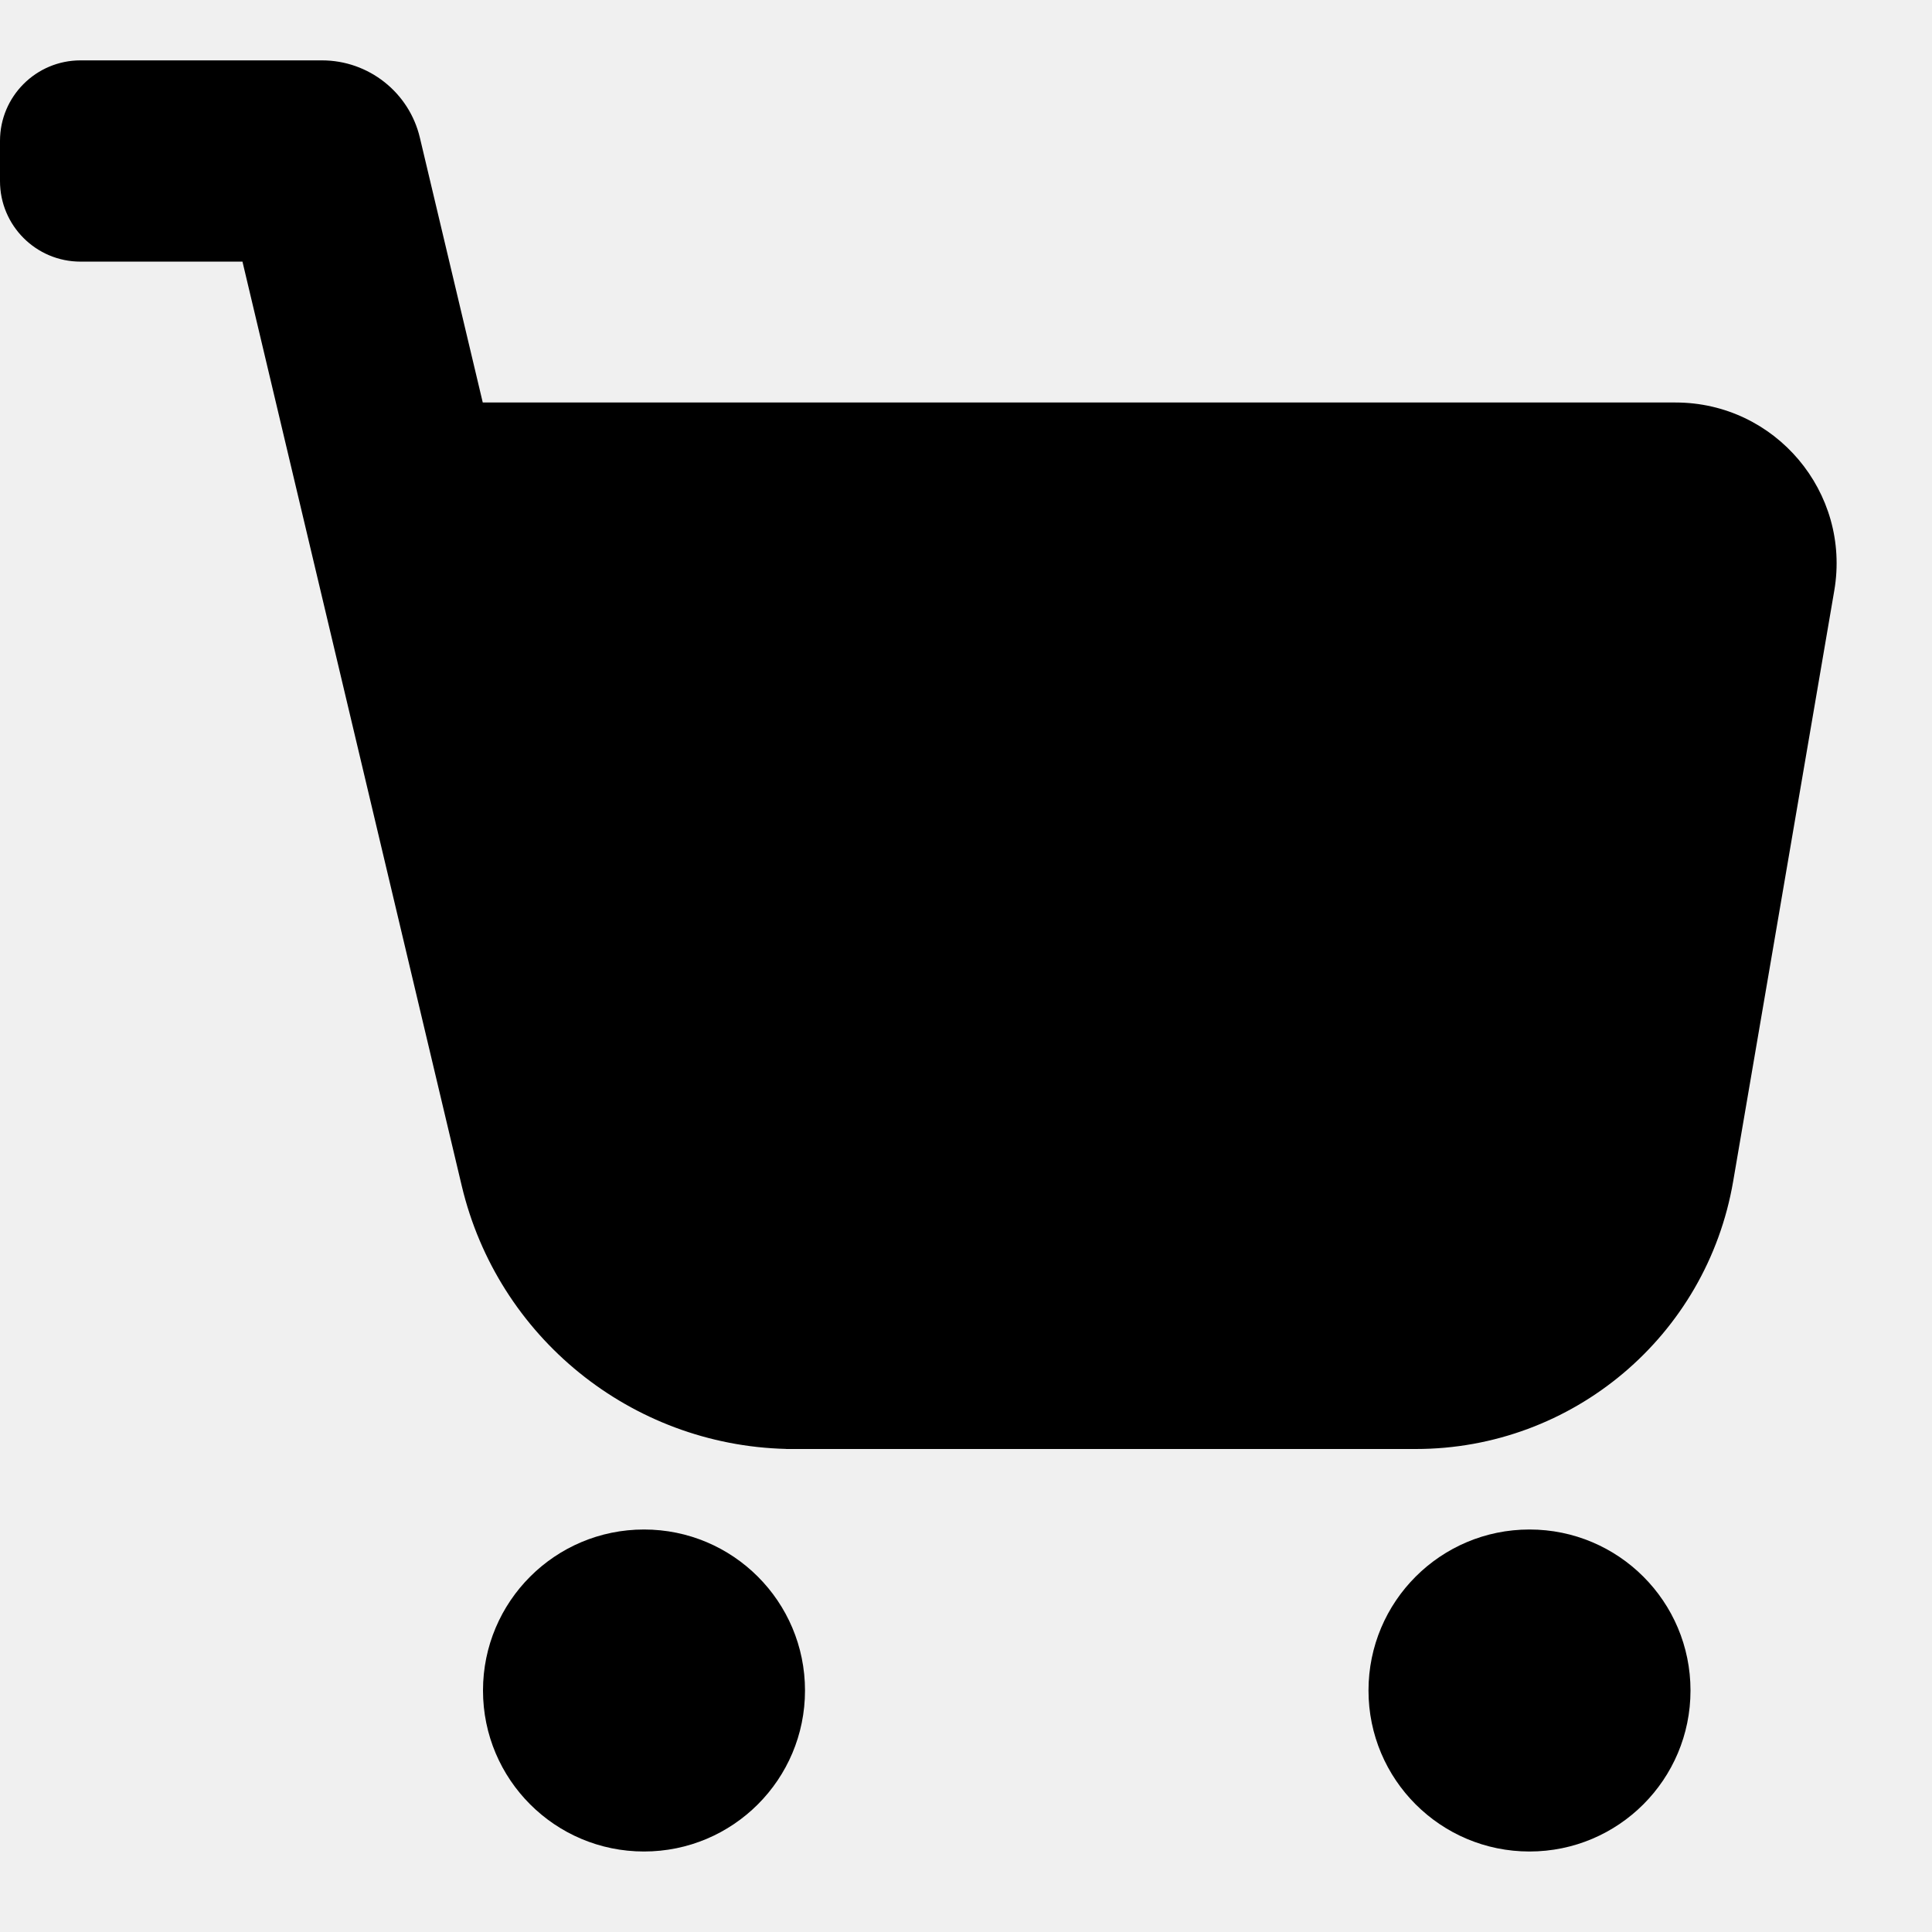
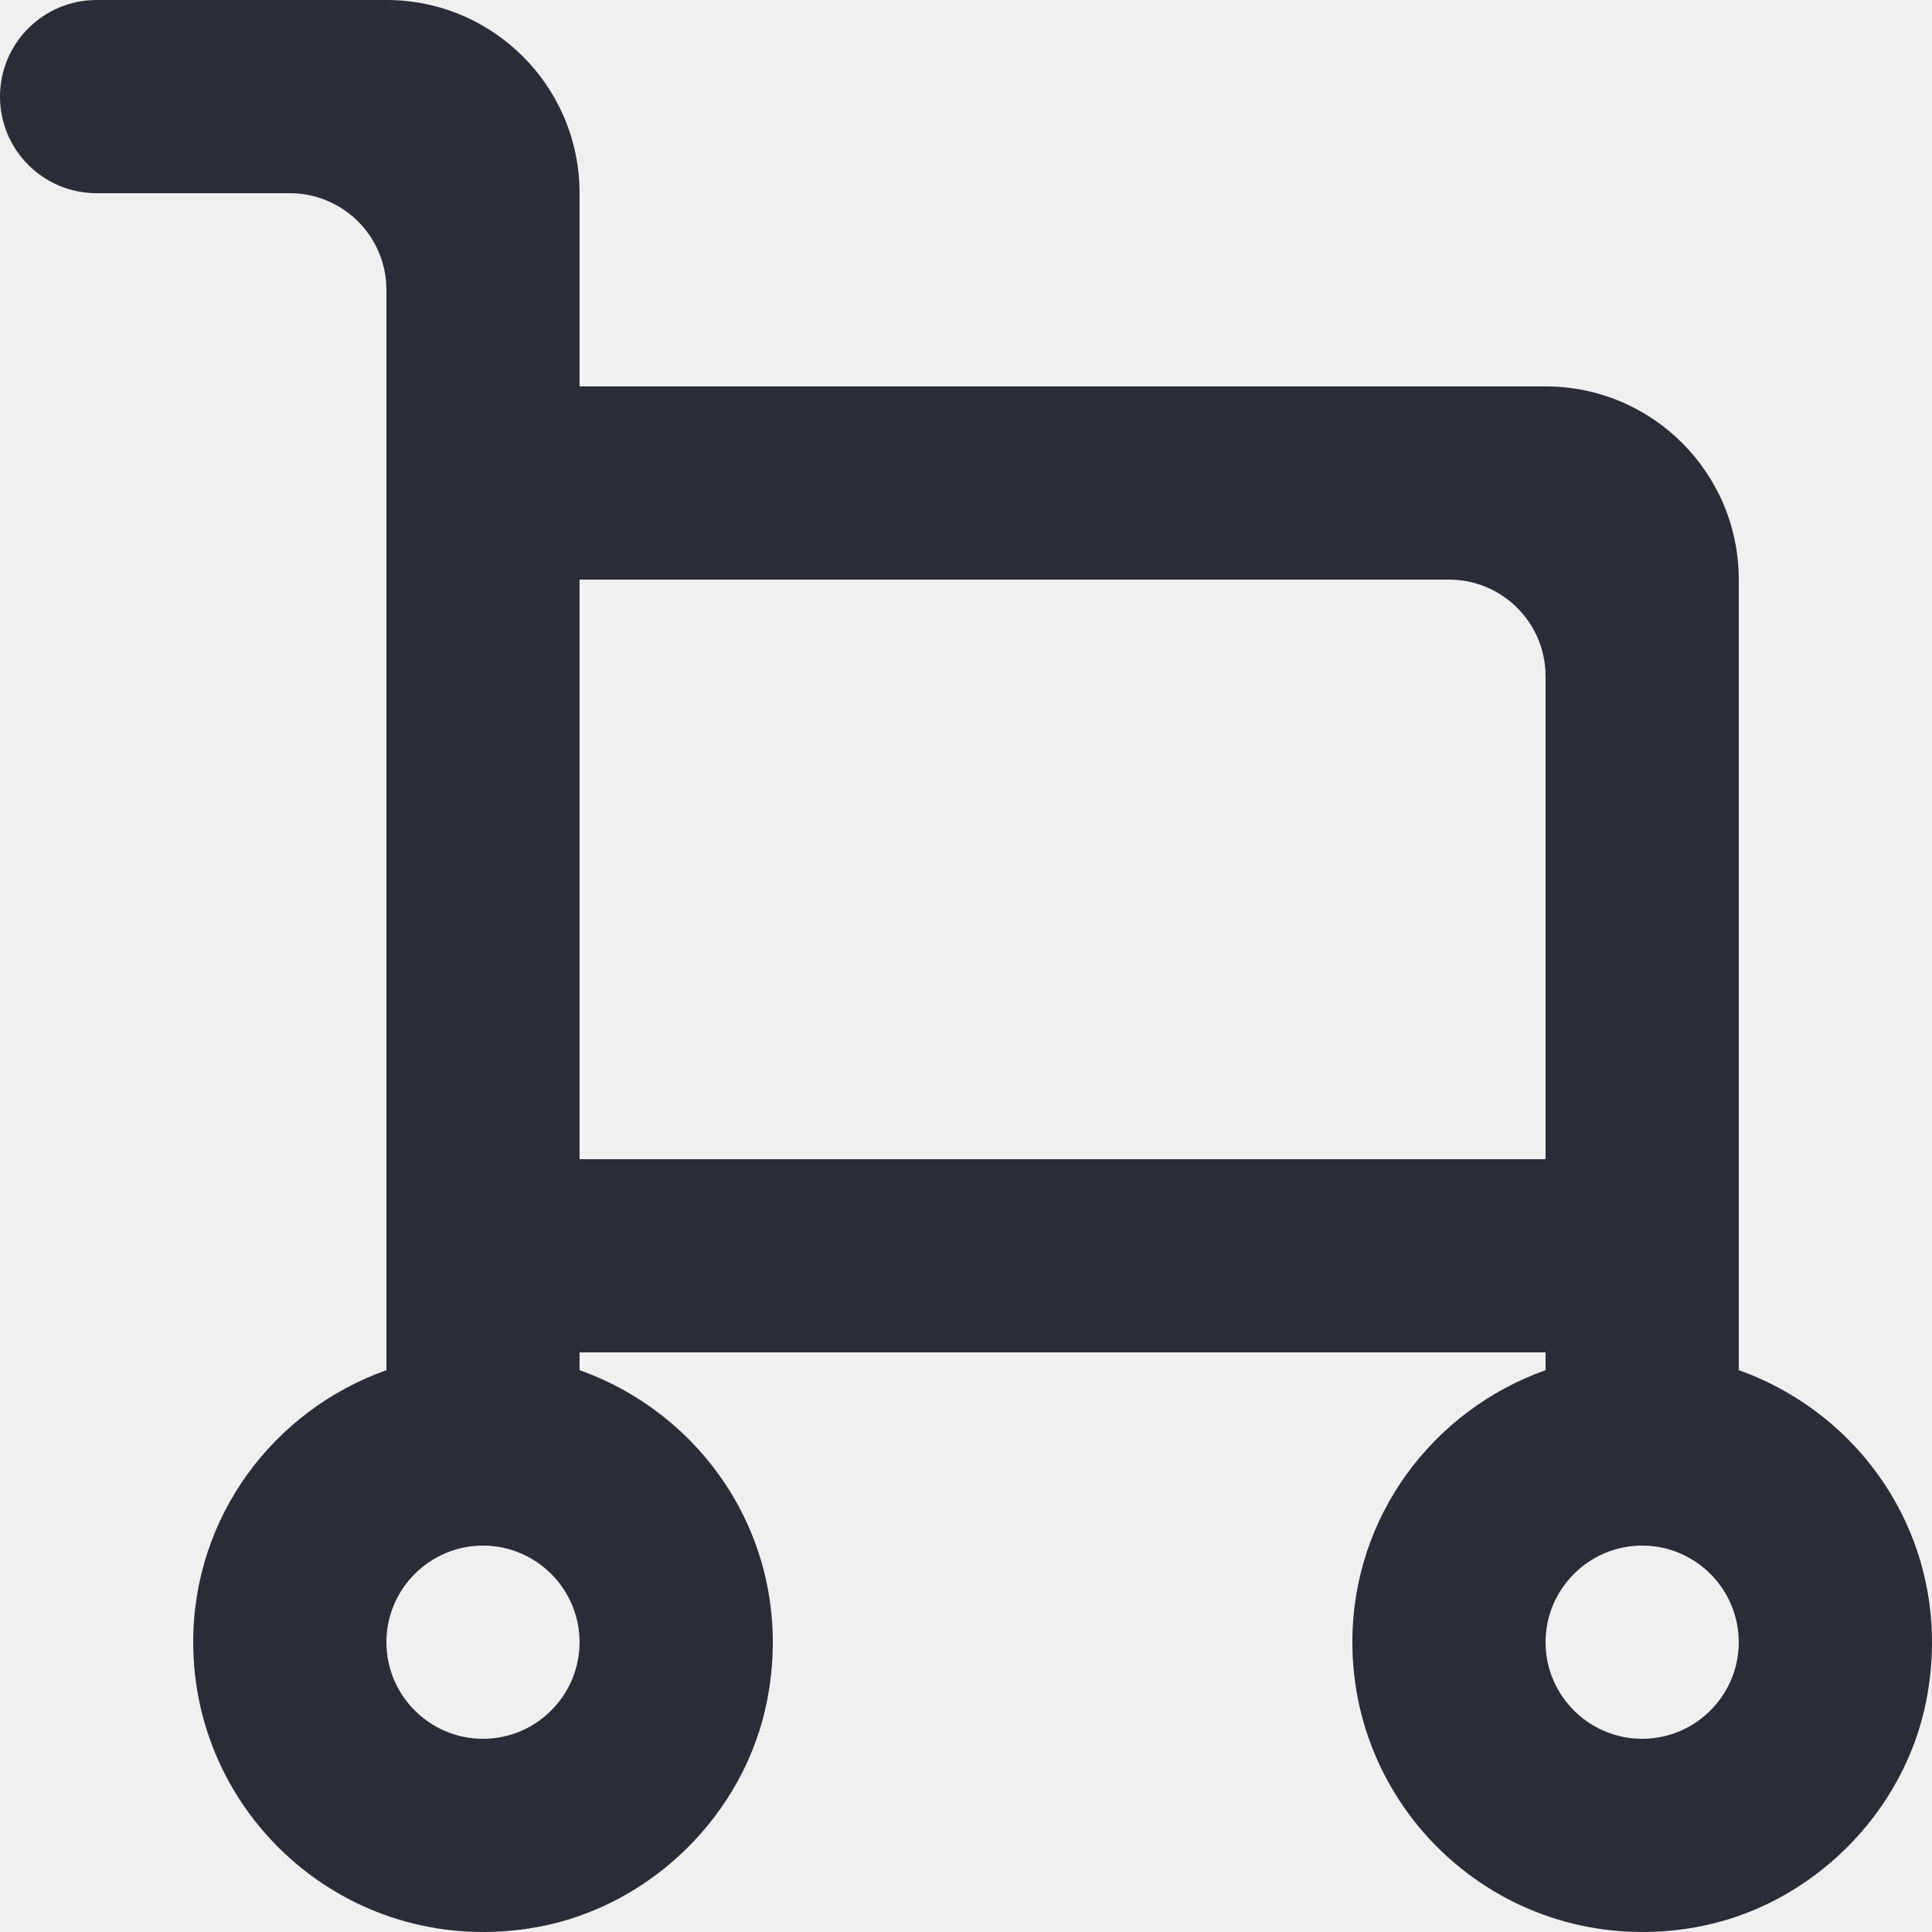
- <svg xmlns="http://www.w3.org/2000/svg" width="30px" height="30px" viewBox="0 0 24 24" fill="none">
-   <path d="M4 0.75H1C0.448 0.75 0 1.198 0 1.75V2.25C0 2.802 0.448 3.25 1 3.25H3.012L5.736 14.731C6.183 16.613 7.841 17.951 9.765 17.999V18H17.587C19.536 18 21.201 16.596 21.53 14.675L22.786 7.337C22.995 6.116 22.054 5 20.814 5H5.997L5.216 1.711C5.083 1.148 4.579 0.75 4 0.75Z" fill="#000000" />
-   <path d="M10 21C10 22.105 9.105 23 8 23C6.895 23 6 22.105 6 21C6 19.895 6.895 19 8 19C9.105 19 10 19.895 10 21Z" fill="#000000" />
-   <path d="M21 21C21 22.105 20.105 23 19 23C17.895 23 17 22.105 17 21C17 19.895 17.895 19 19 19C20.105 19 21 19.895 21 21Z" fill="#000000" />
+ <svg xmlns="http://www.w3.org/2000/svg" width="50" height="50" viewBox="0 0 50 50" fill="none">
+   <g clip-path="url(#clip0_127_102)">
+     <path fill-rule="evenodd" clip-rule="evenodd" d="M12.499 45C13.877 45 14.999 43.877 14.999 42.5C14.999 41.123 13.877 40 12.499 40C11.122 40 10 41.123 10 42.5C10 43.877 11.122 45 12.499 45ZM39.999 30V17.5C39.999 16.12 38.88 15 37.499 15H14.999V30H39.999ZM42.499 45C43.877 45 44.999 43.877 44.999 42.5C44.999 41.123 43.877 40 42.499 40C41.122 40 39.999 41.123 39.999 42.5C39.999 43.877 41.122 45 42.499 45ZM39.999 10C42.762 10 44.999 12.238 44.999 15V35.46C48.342 36.648 50.609 40.103 49.855 44C49.282 46.943 46.857 49.335 43.91 49.872C39.147 50.737 34.999 47.102 34.999 42.5C34.999 39.24 37.092 36.493 39.999 35.46V35H14.999V35.46C18.342 36.648 20.61 40.103 19.855 44C19.282 46.943 16.857 49.335 13.909 49.872C9.147 50.737 5 47.102 5 42.5C5 39.24 7.092 36.493 10 35.46V7.5C10 6.12 8.88 5 7.5 5H2.5C1.12 5 -0 3.88 -0 2.5C-0 1.12 1.12 0 2.5 0H10C12.762 0 14.999 2.237 14.999 5V10H39.999Z" fill="#2A2D38" />
+   </g>
+   <defs>
+     <clipPath id="clip0_127_102">
+       <rect width="50" height="50" fill="white" transform="matrix(-1 0 0 1 50 0)" />
+     </clipPath>
+   </defs>
</svg>
